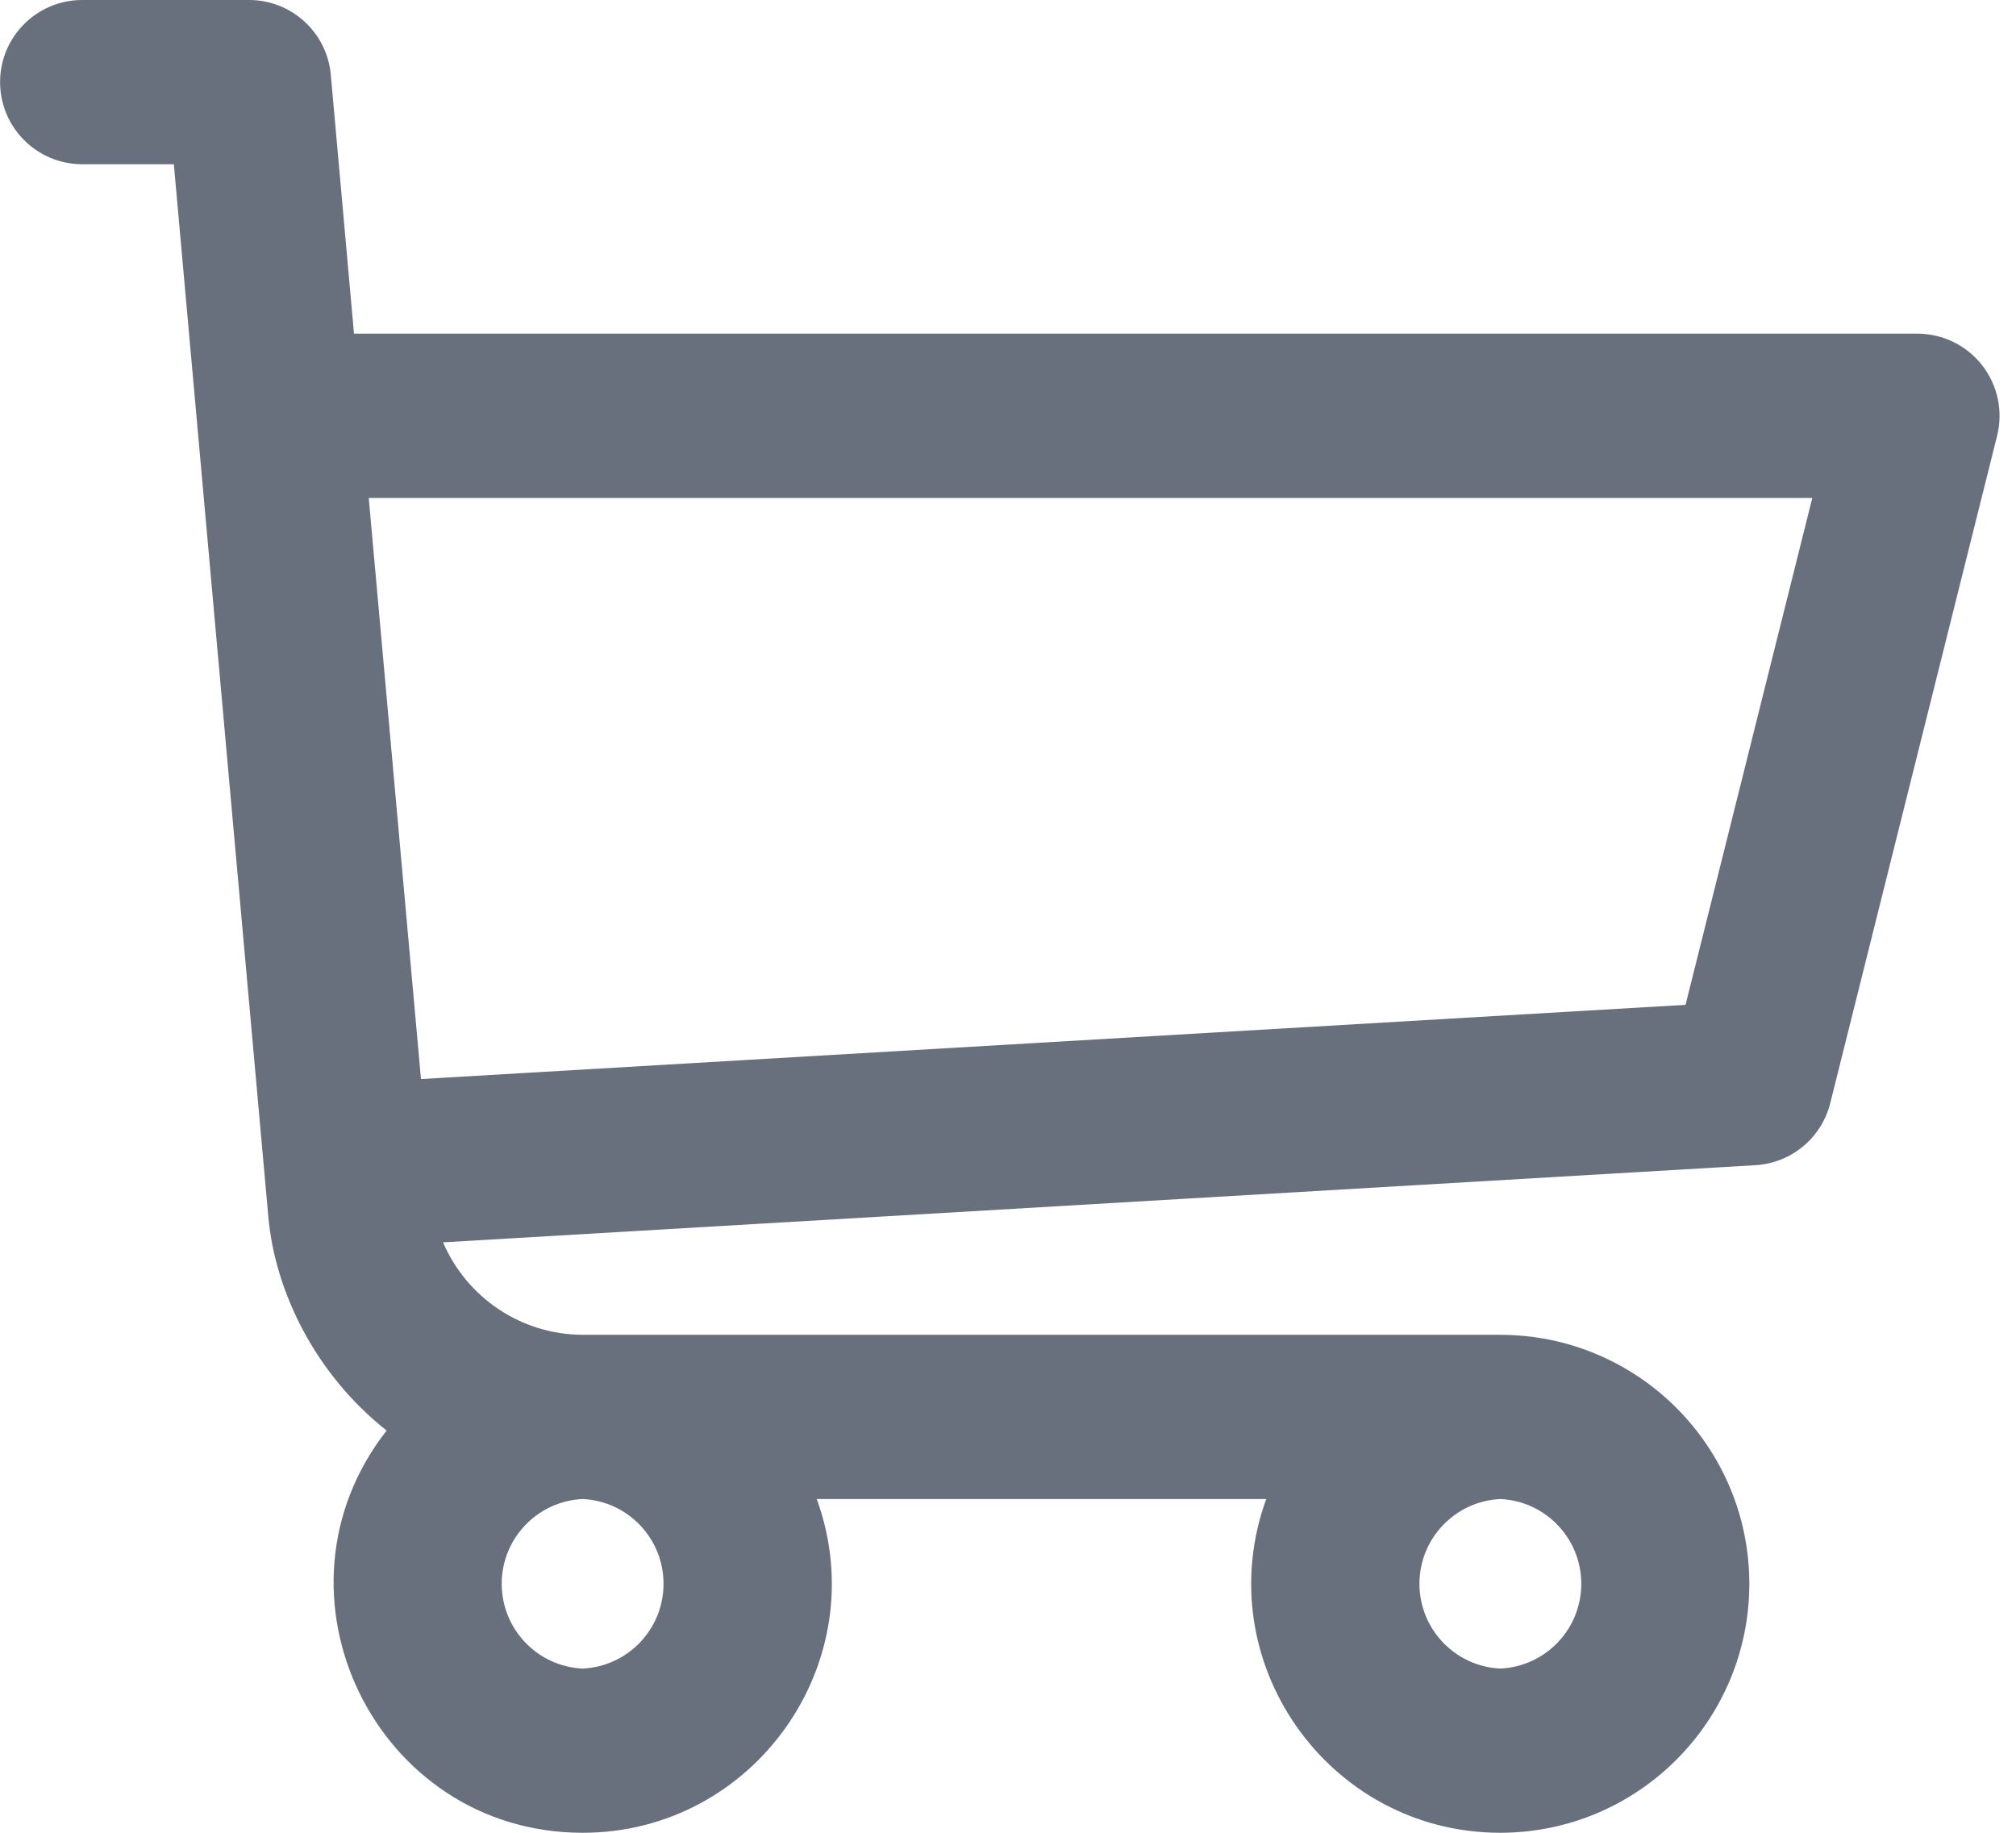
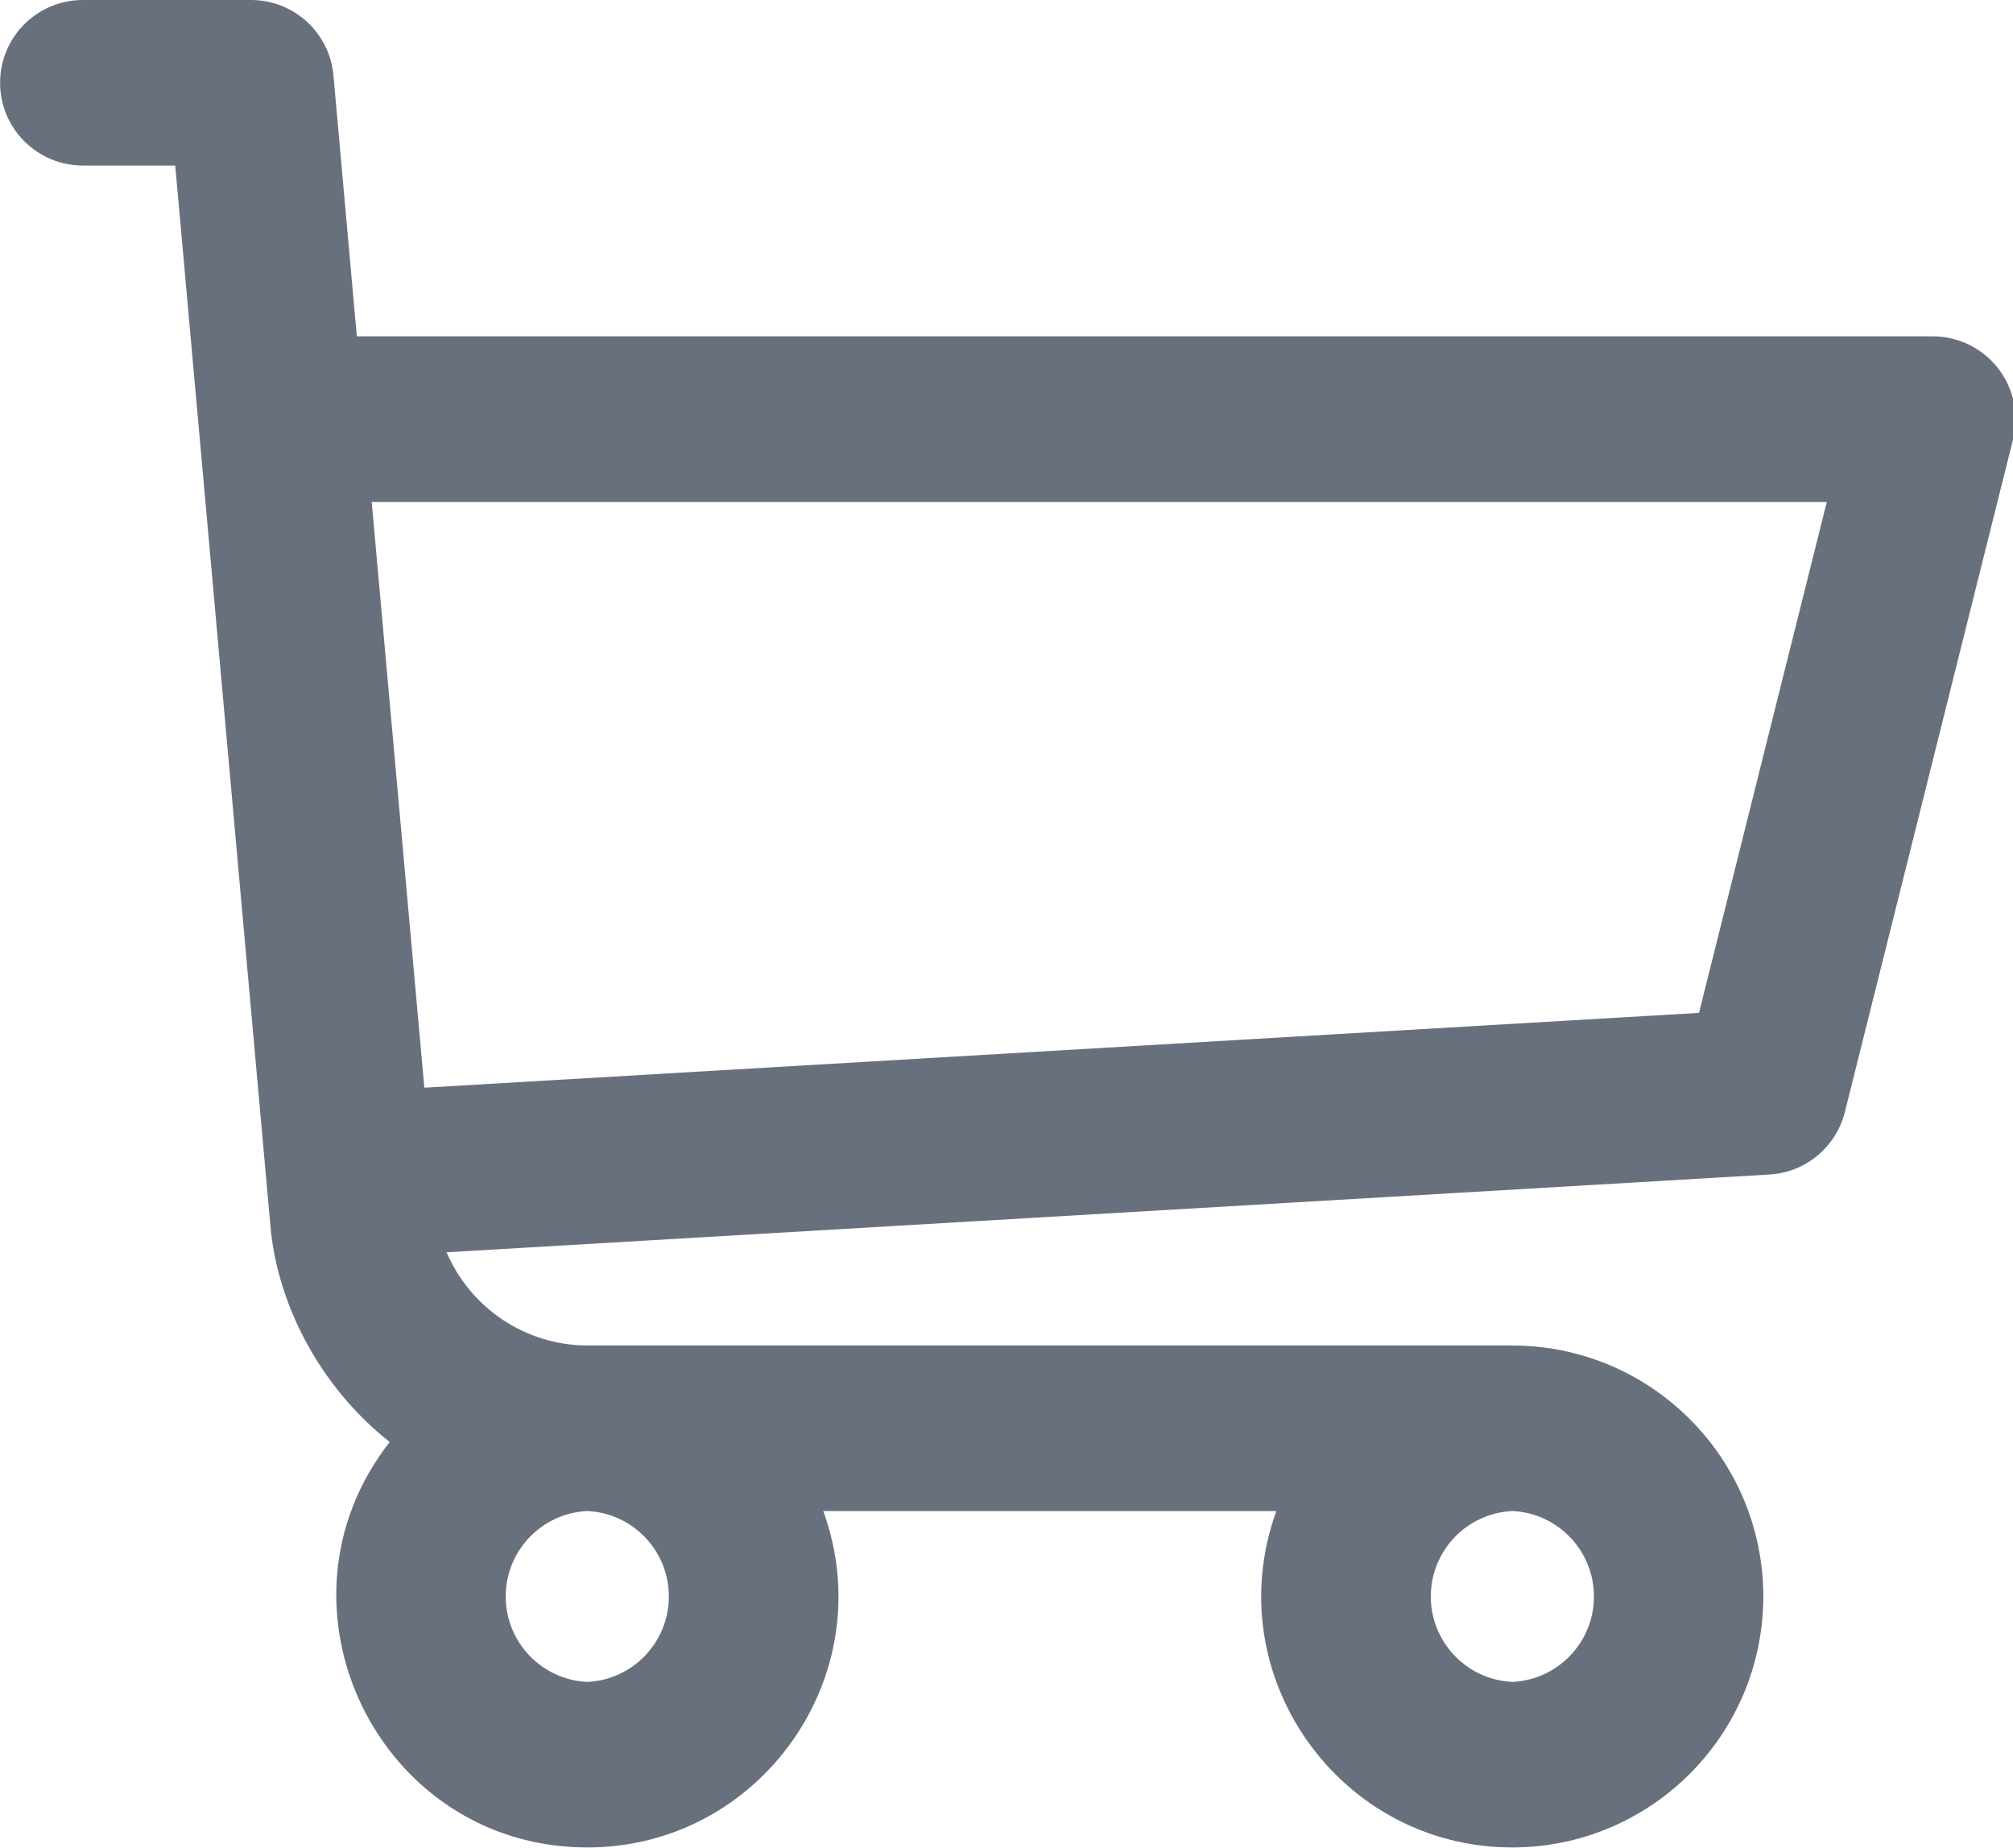
- <svg xmlns="http://www.w3.org/2000/svg" width="22" height="20">
+ <svg xmlns="http://www.w3.org/2000/svg" width="" height="">
  <path d="M20.925 3.641H3.863L3.61.816A.896.896 0 0 0 2.717 0H.897a.896.896 0 1 0 0 1.792h1l1.031 11.483c.073.828.52 1.726 1.291 2.336C2.83 17.385 4.099 20 6.359 20c1.875 0 3.197-1.87 2.554-3.642h4.905c-.642 1.77.677 3.642 2.555 3.642a2.72 2.72 0 0 0 2.717-2.717 2.72 2.72 0 0 0-2.717-2.717H6.365c-.681 0-1.274-.41-1.53-1.009l14.321-.842a.896.896 0 0 0 .817-.677l1.821-7.283a.897.897 0 0 0-.87-1.114ZM6.358 18.208a.926.926 0 0 1 0-1.85.926.926 0 0 1 0 1.85Zm10.015 0a.926.926 0 0 1 0-1.85.926.926 0 0 1 0 1.85Zm2.021-7.243-13.8.81-.57-6.341h15.753l-1.383 5.53Z" fill="#69707D" fill-rule="nonzero" />
</svg>
